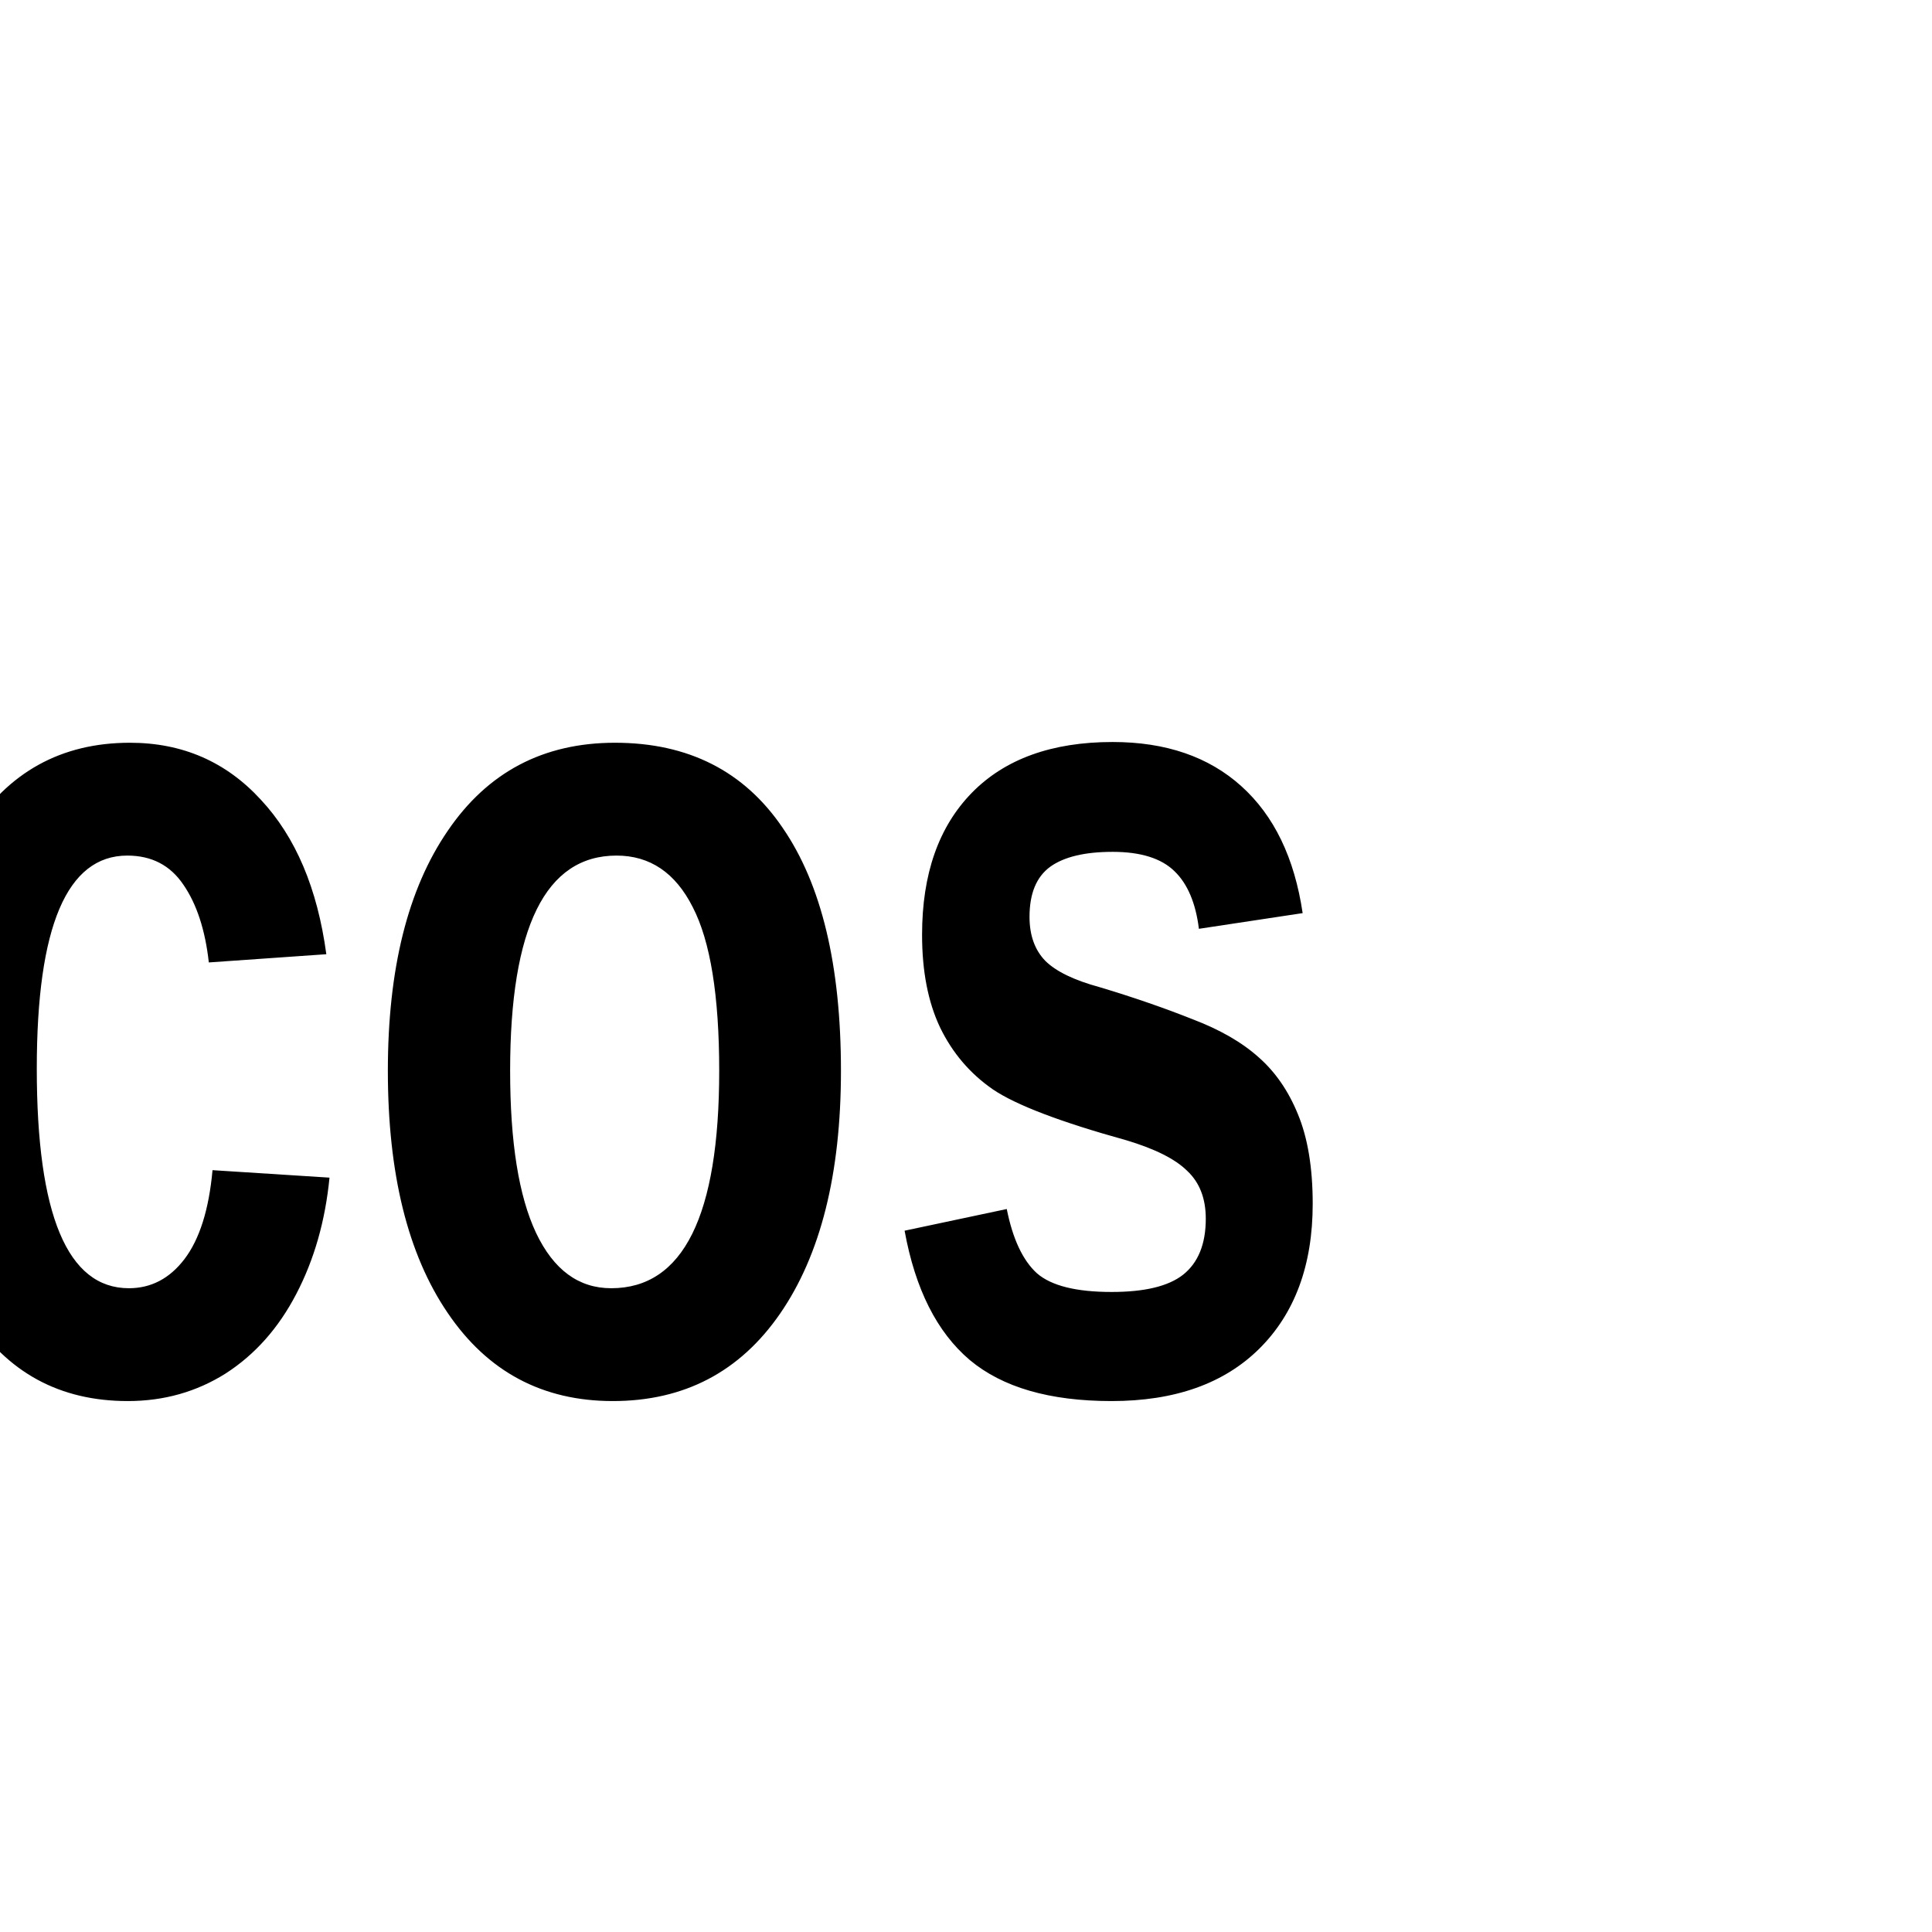
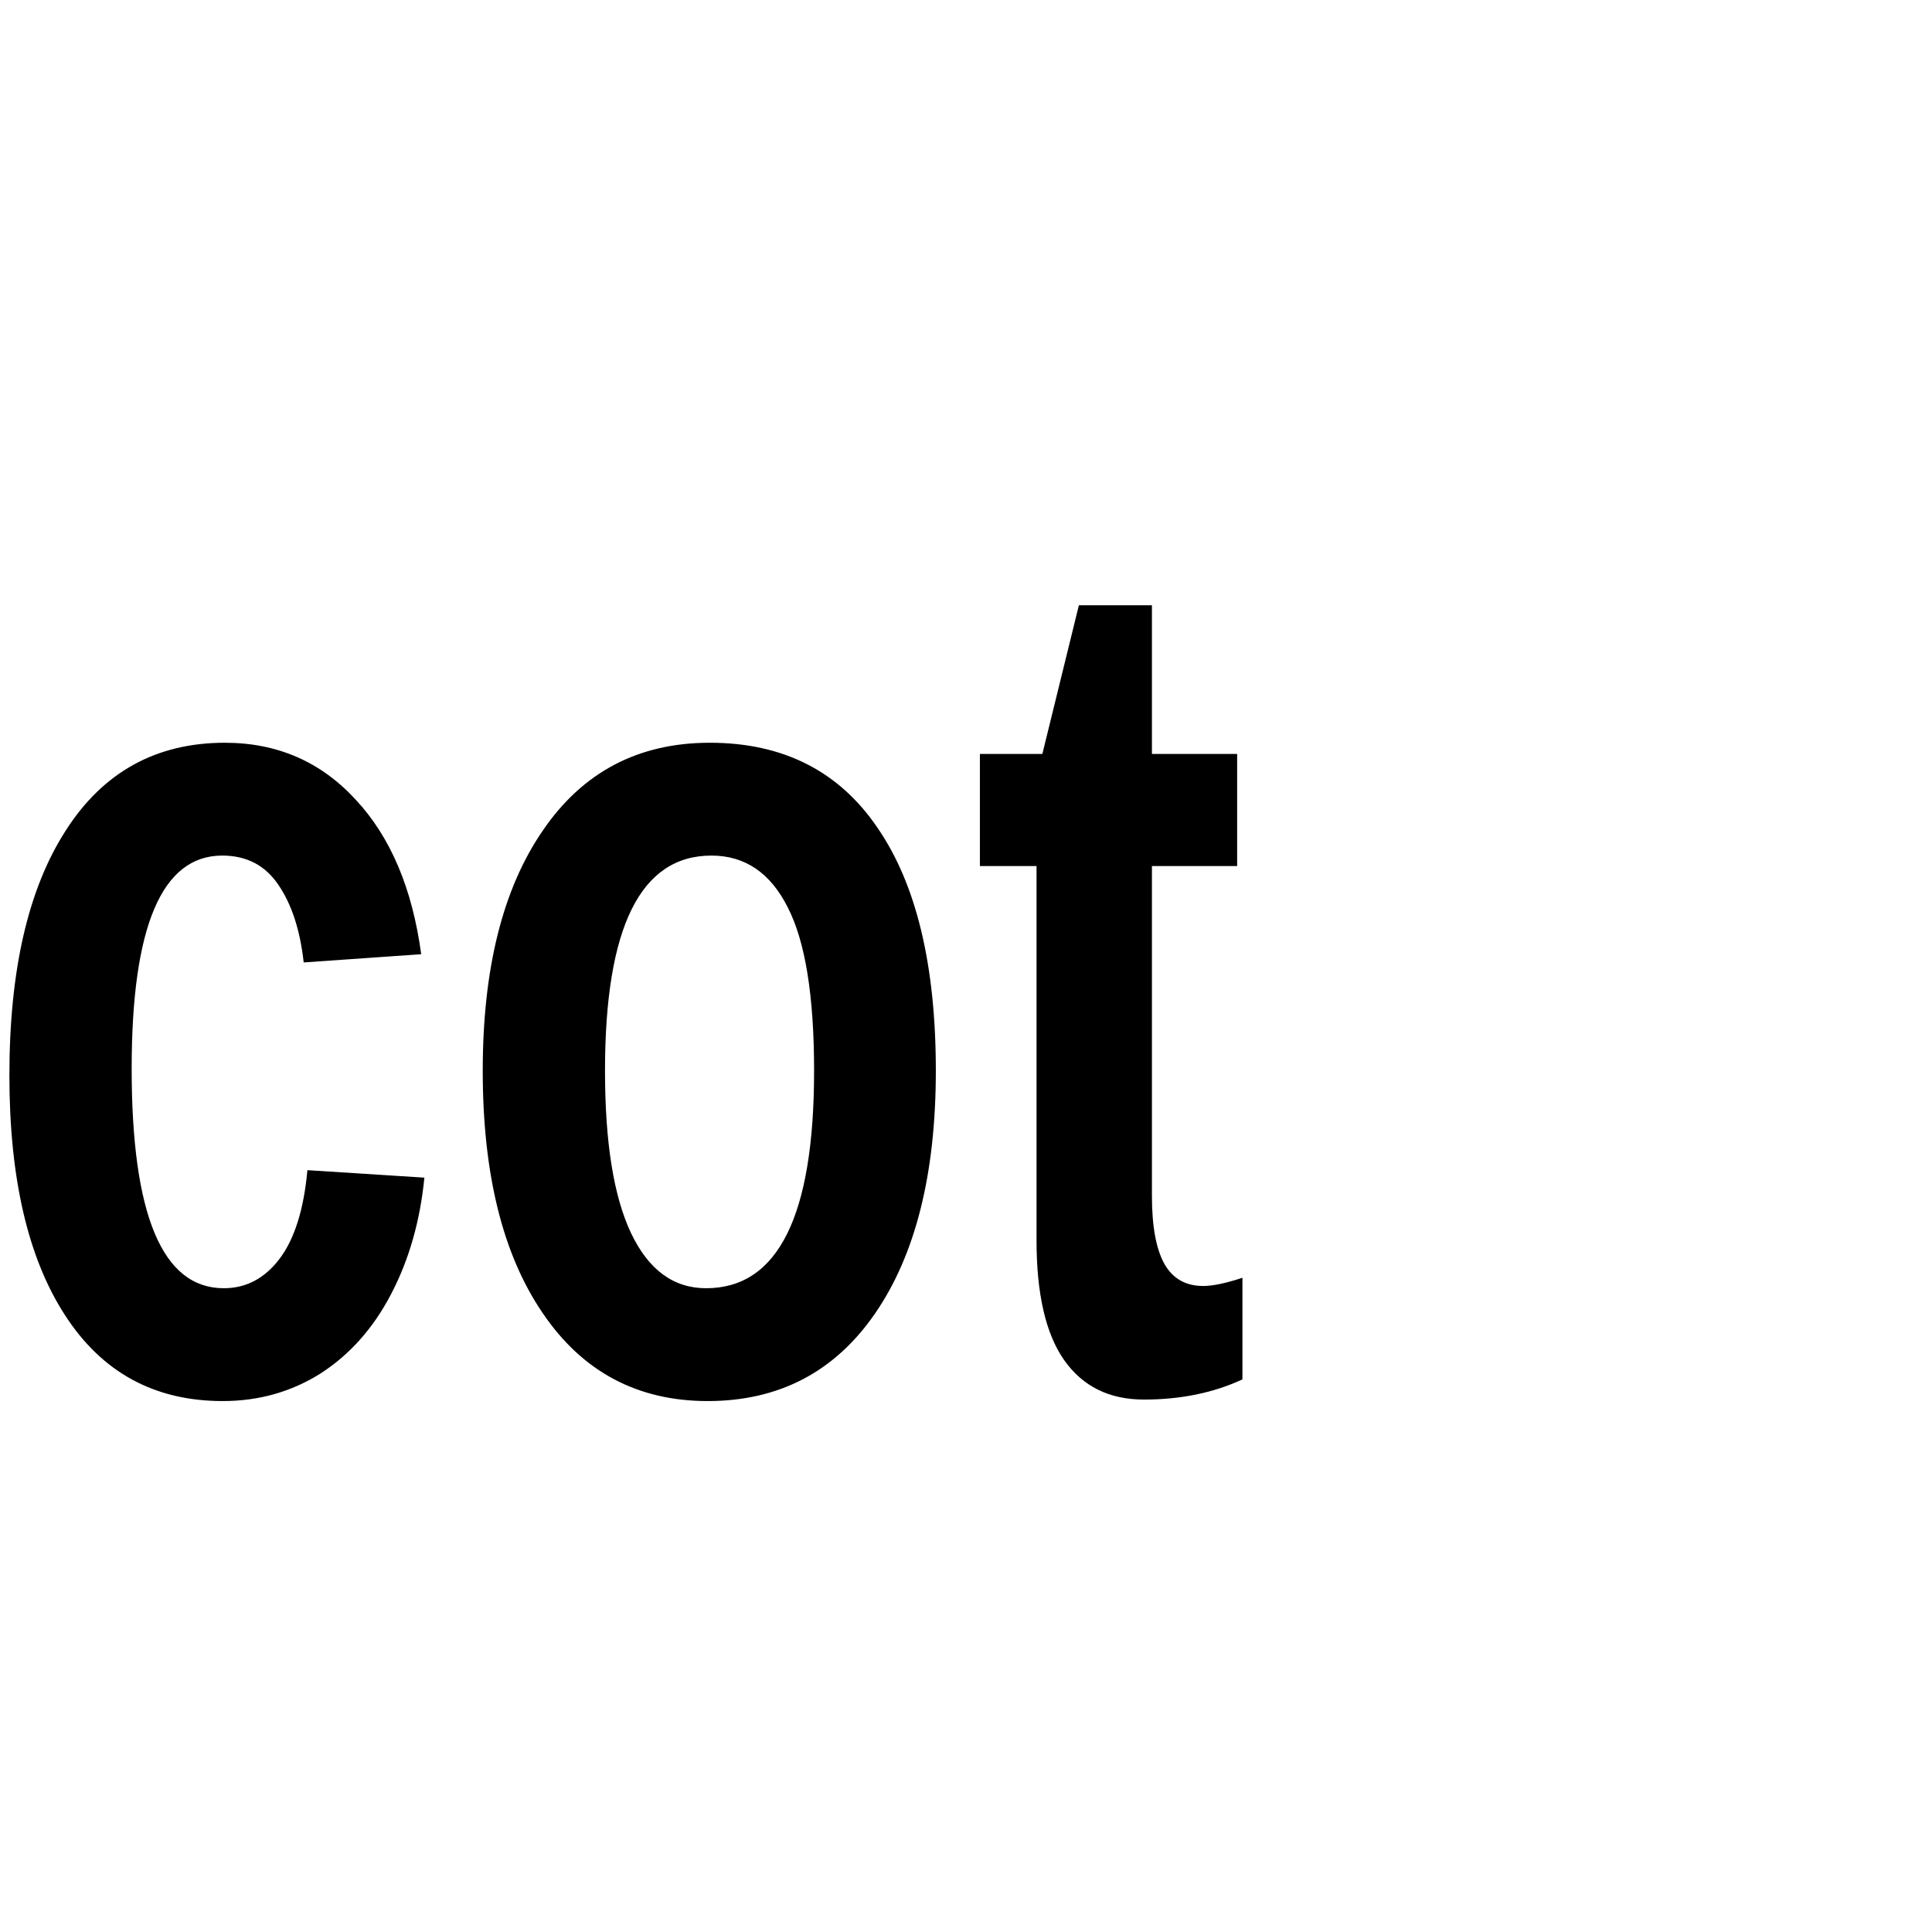
- <svg xmlns="http://www.w3.org/2000/svg" id="svg11300" height="48" width="48" version="1.1">
+ <svg xmlns="http://www.w3.org/2000/svg" version="1.1" width="48" height="48" id="svg11300">
  <defs id="defs3" />
-   <text style="font-size:25.124px;font-style:normal;font-variant:normal;font-weight:bold;font-stretch:normal;text-align:center;line-height:125%;writing-mode:lr-tb;text-anchor:middle;fill:#000000;fill-opacity:1;stroke:none;font-family:Arial;-inkscape-font-specification:Arial Bold" xml:space="preserve" id="text3029" transform="scale(0.8416471,1.188146)" y="29.045" x="28.608">
-     <tspan style="stroke:none" id="tspan3031" y="29.045" x="28.608">cos</tspan>
+   <text x="28.608" y="29.045" transform="scale(0.8416471,1.188146)" id="text3029" xml:space="preserve" style="font-size:25.124px;font-style:normal;font-variant:normal;font-weight:bold;font-stretch:normal;text-align:center;line-height:125%;writing-mode:lr-tb;text-anchor:middle;fill:#000000;fill-opacity:1;stroke:none;font-family:Arial;-inkscape-font-specification:Arial Bold">
+     <tspan x="28.608" y="29.045" id="tspan3031" style="stroke:none">cot</tspan>
  </text>
</svg>
